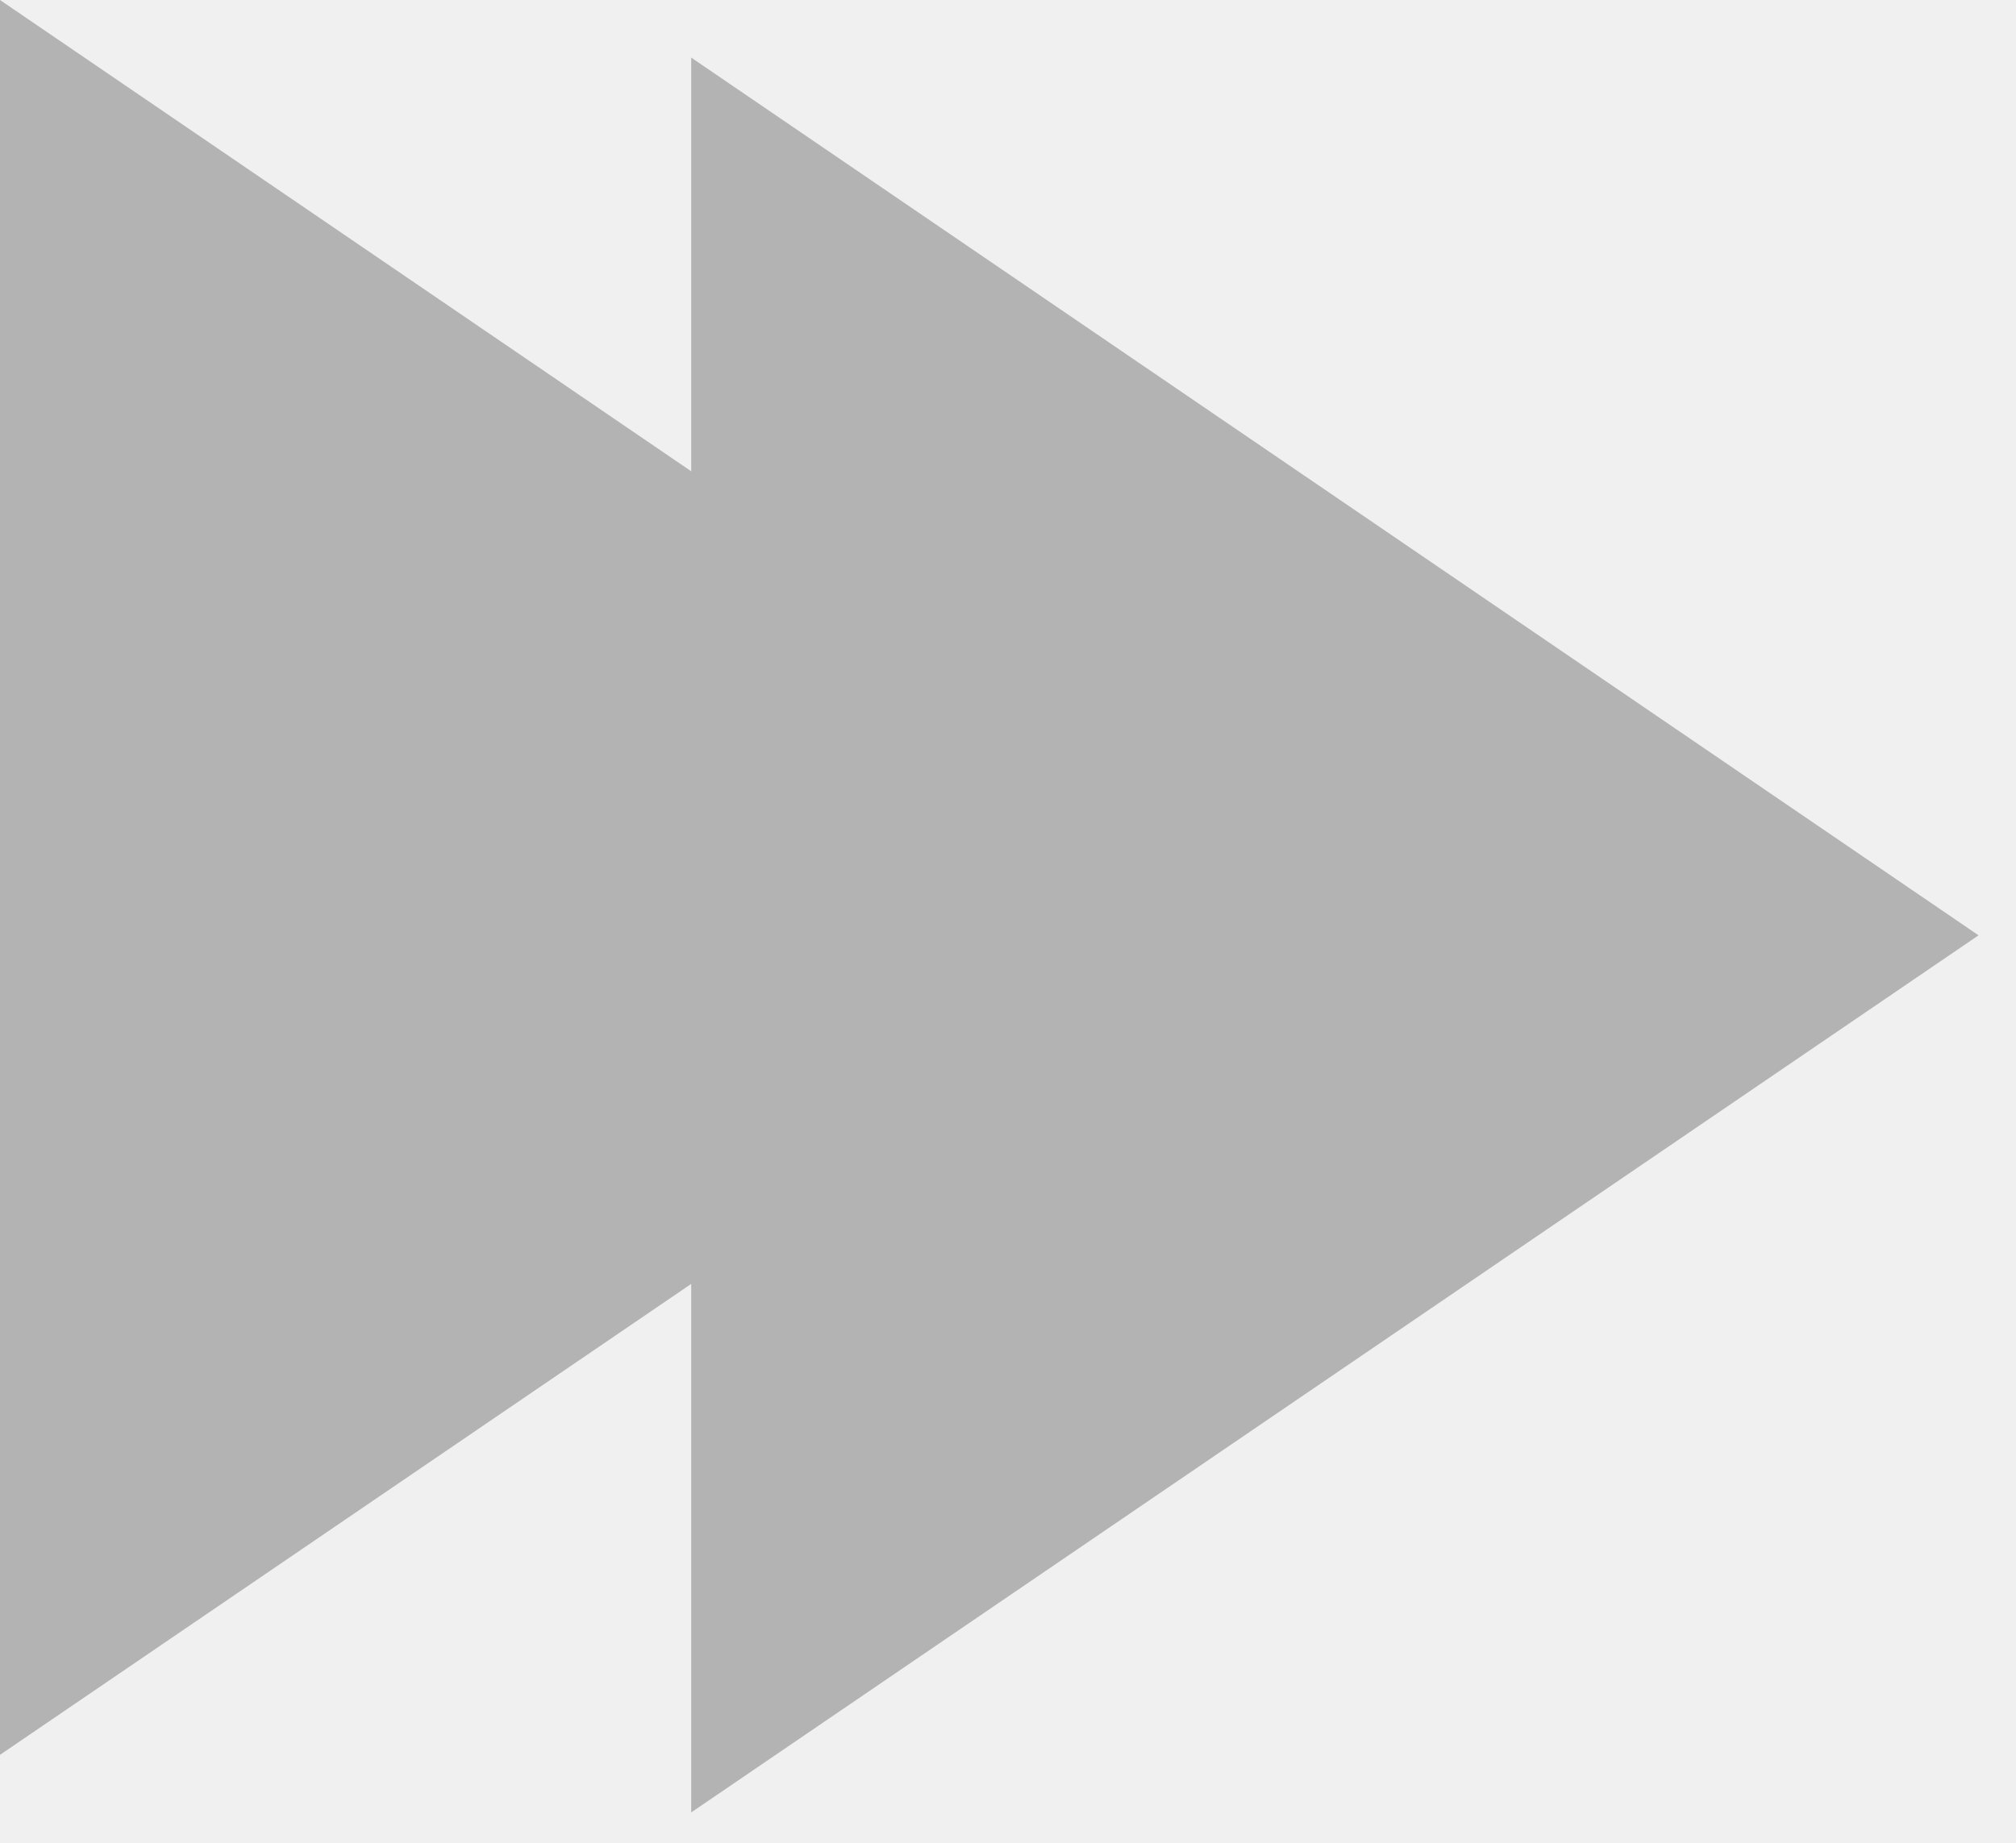
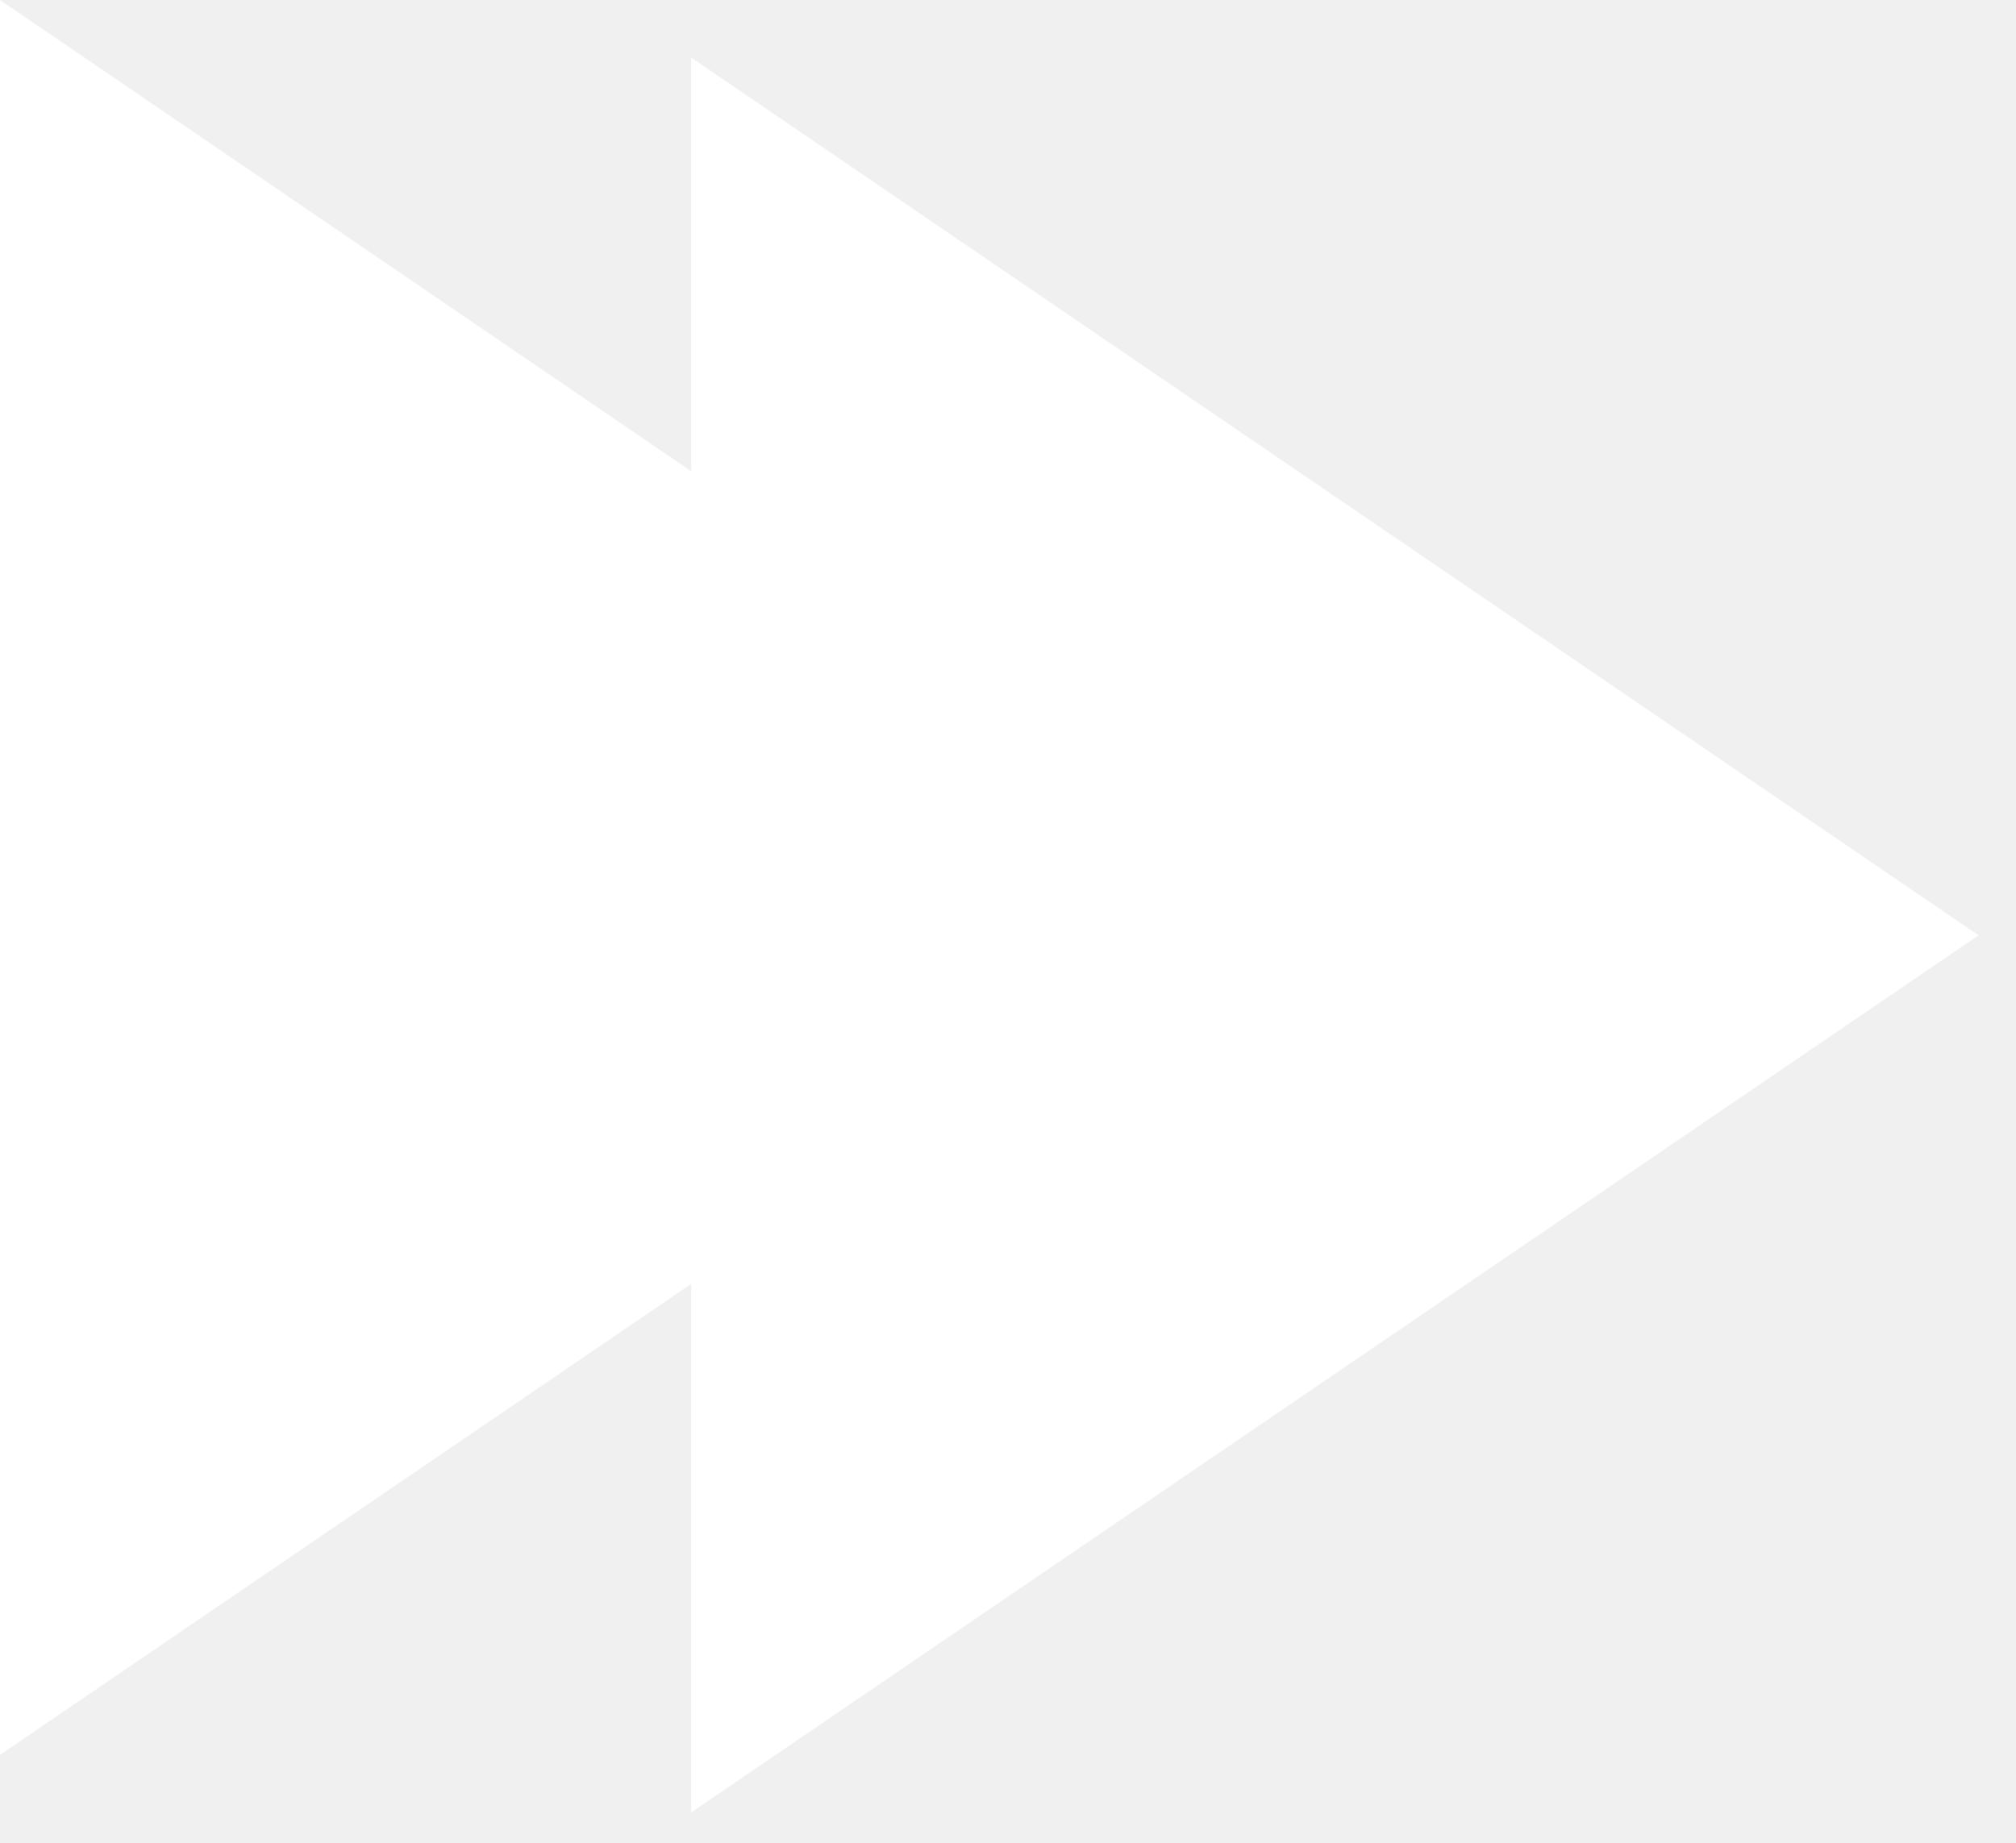
<svg xmlns="http://www.w3.org/2000/svg" width="35" height="32" viewBox="0 0 35 32" fill="none">
-   <path d="M34.35 16.242L12 1C12 23.971 12 12.697 12 31.473L34.35 16.242Z" fill="#B3B3B3" />
-   <path d="M22.35 15.242L0 0C0 22.971 0 11.697 0 30.473L22.35 15.242Z" fill="#B3B3B3" />
+   <path d="M34.35 16.242L12 1C12 23.971 12 12.697 12 31.473L34.35 16.242Z" fill="white" />
+   <path d="M22.35 15.242L0 0C0 22.971 0 11.697 0 30.473L22.35 15.242Z" fill="white" />
</svg>
